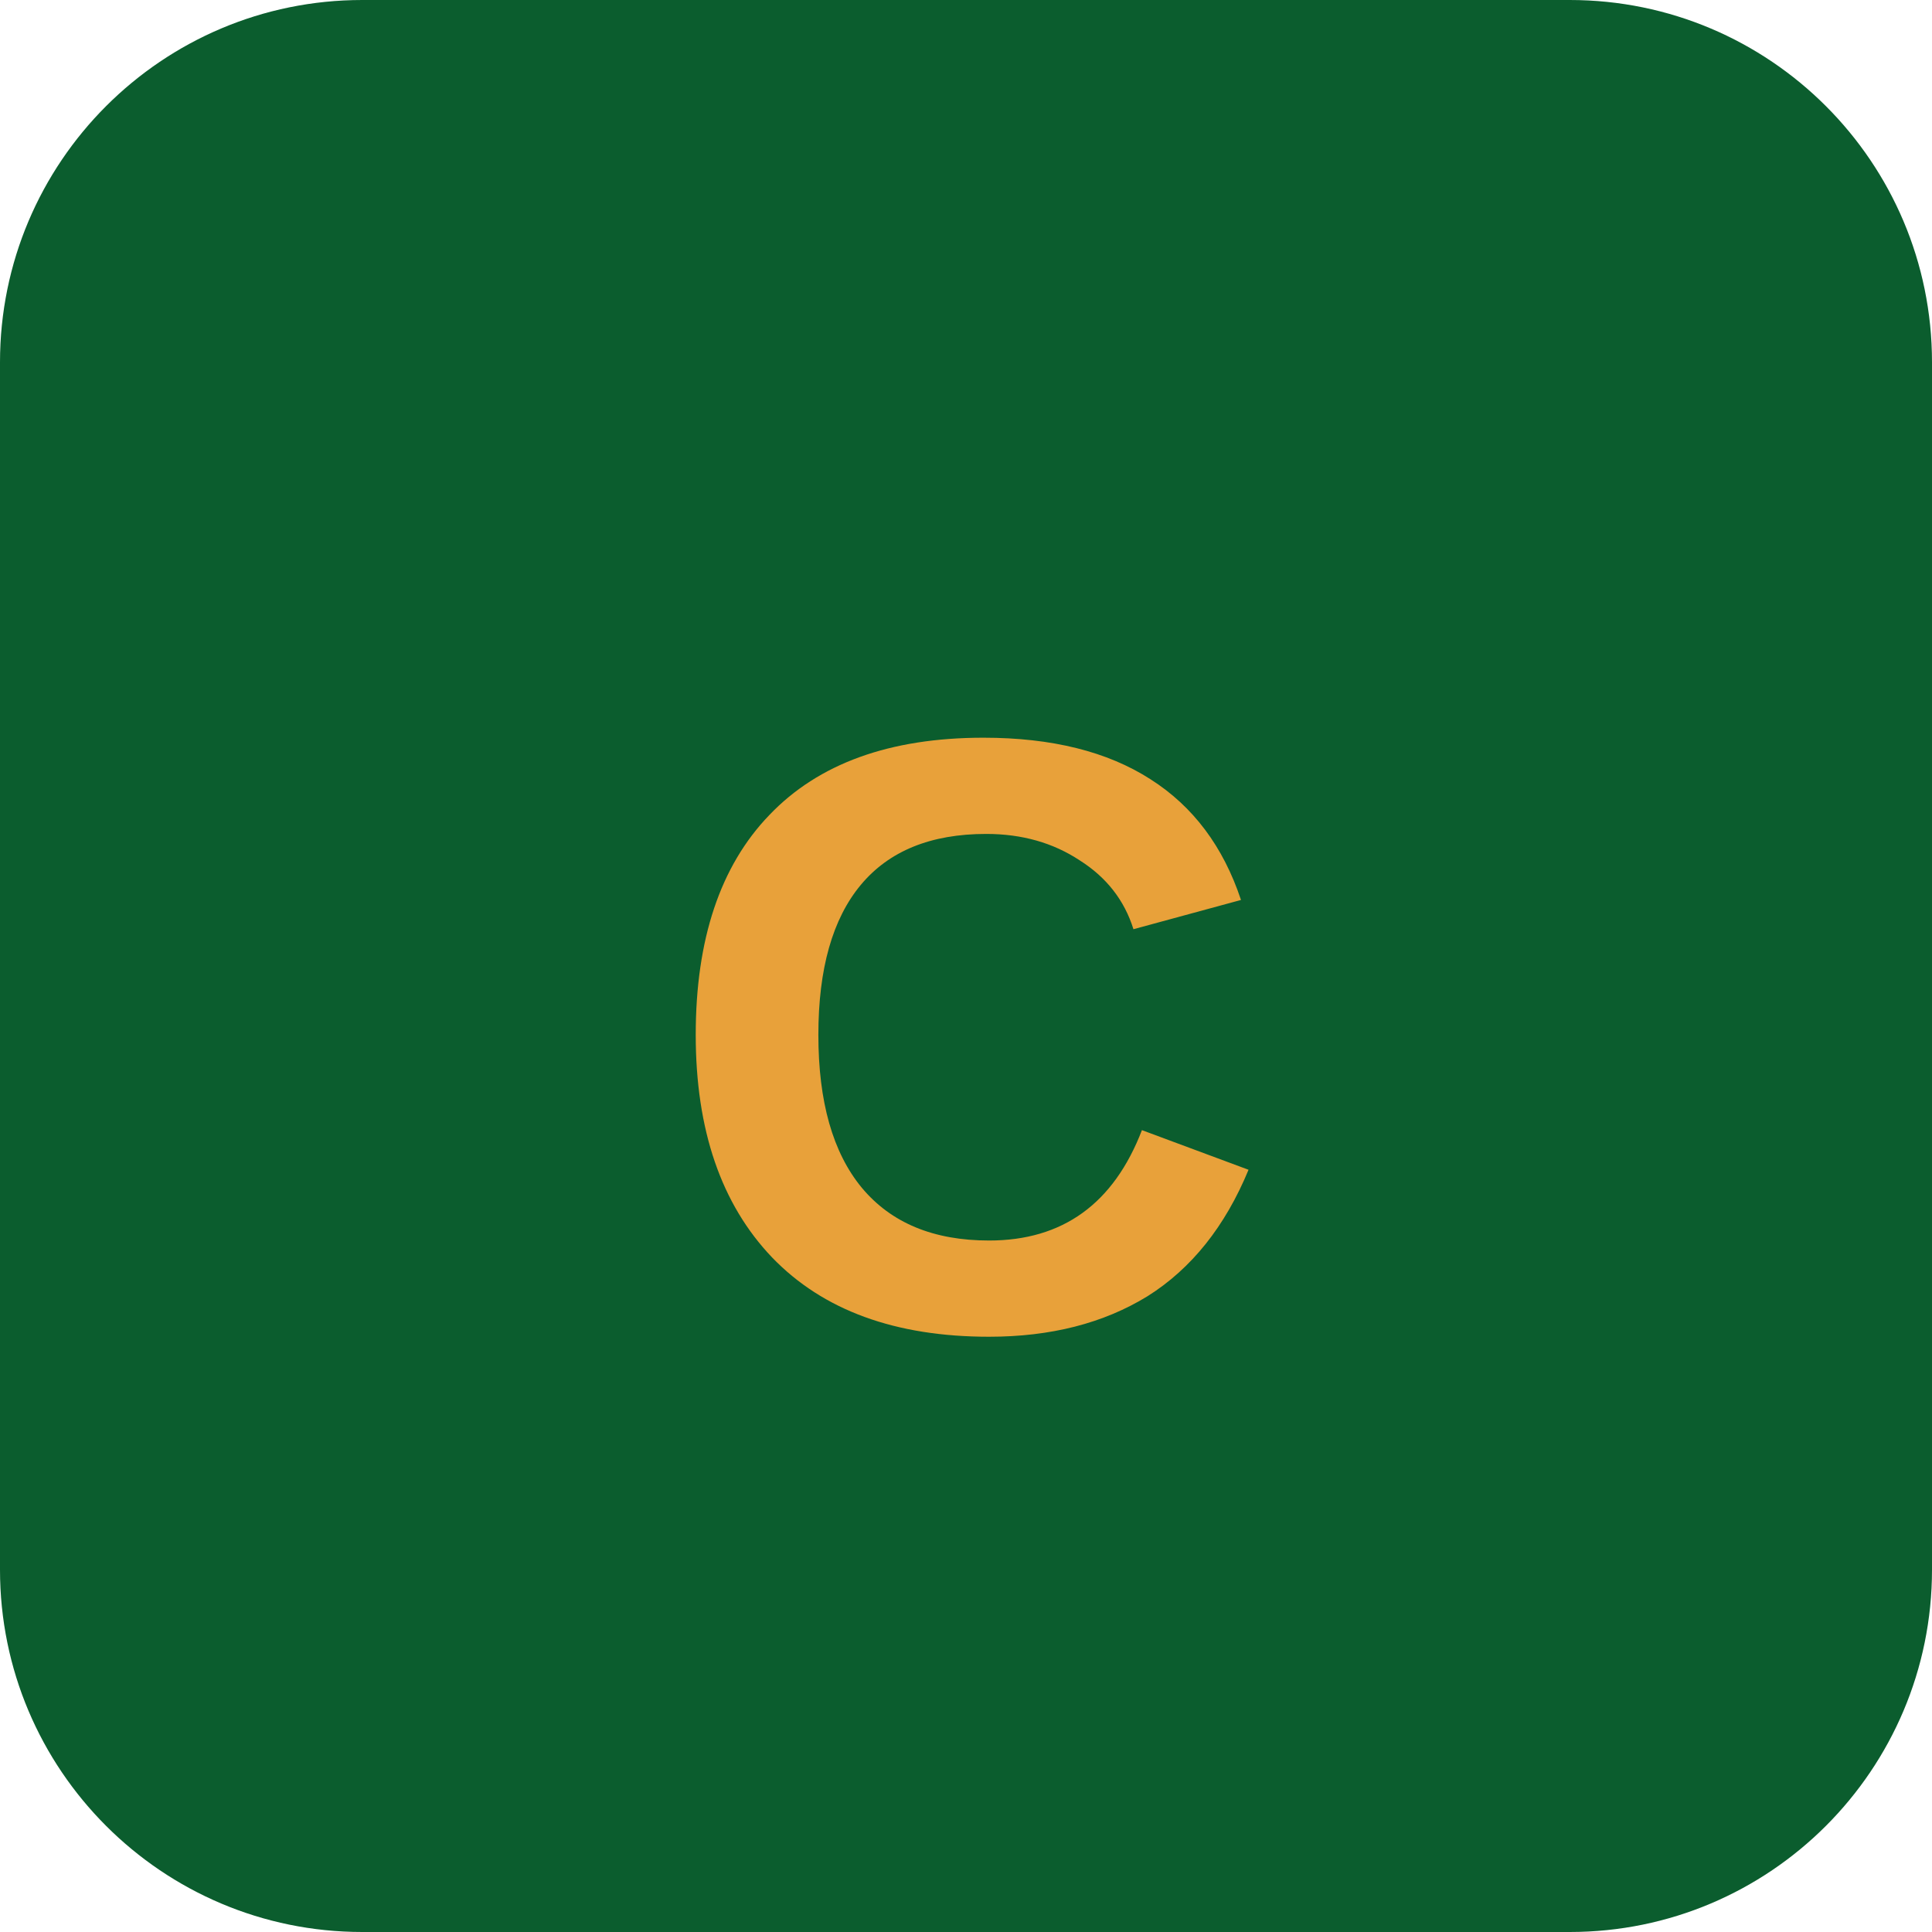
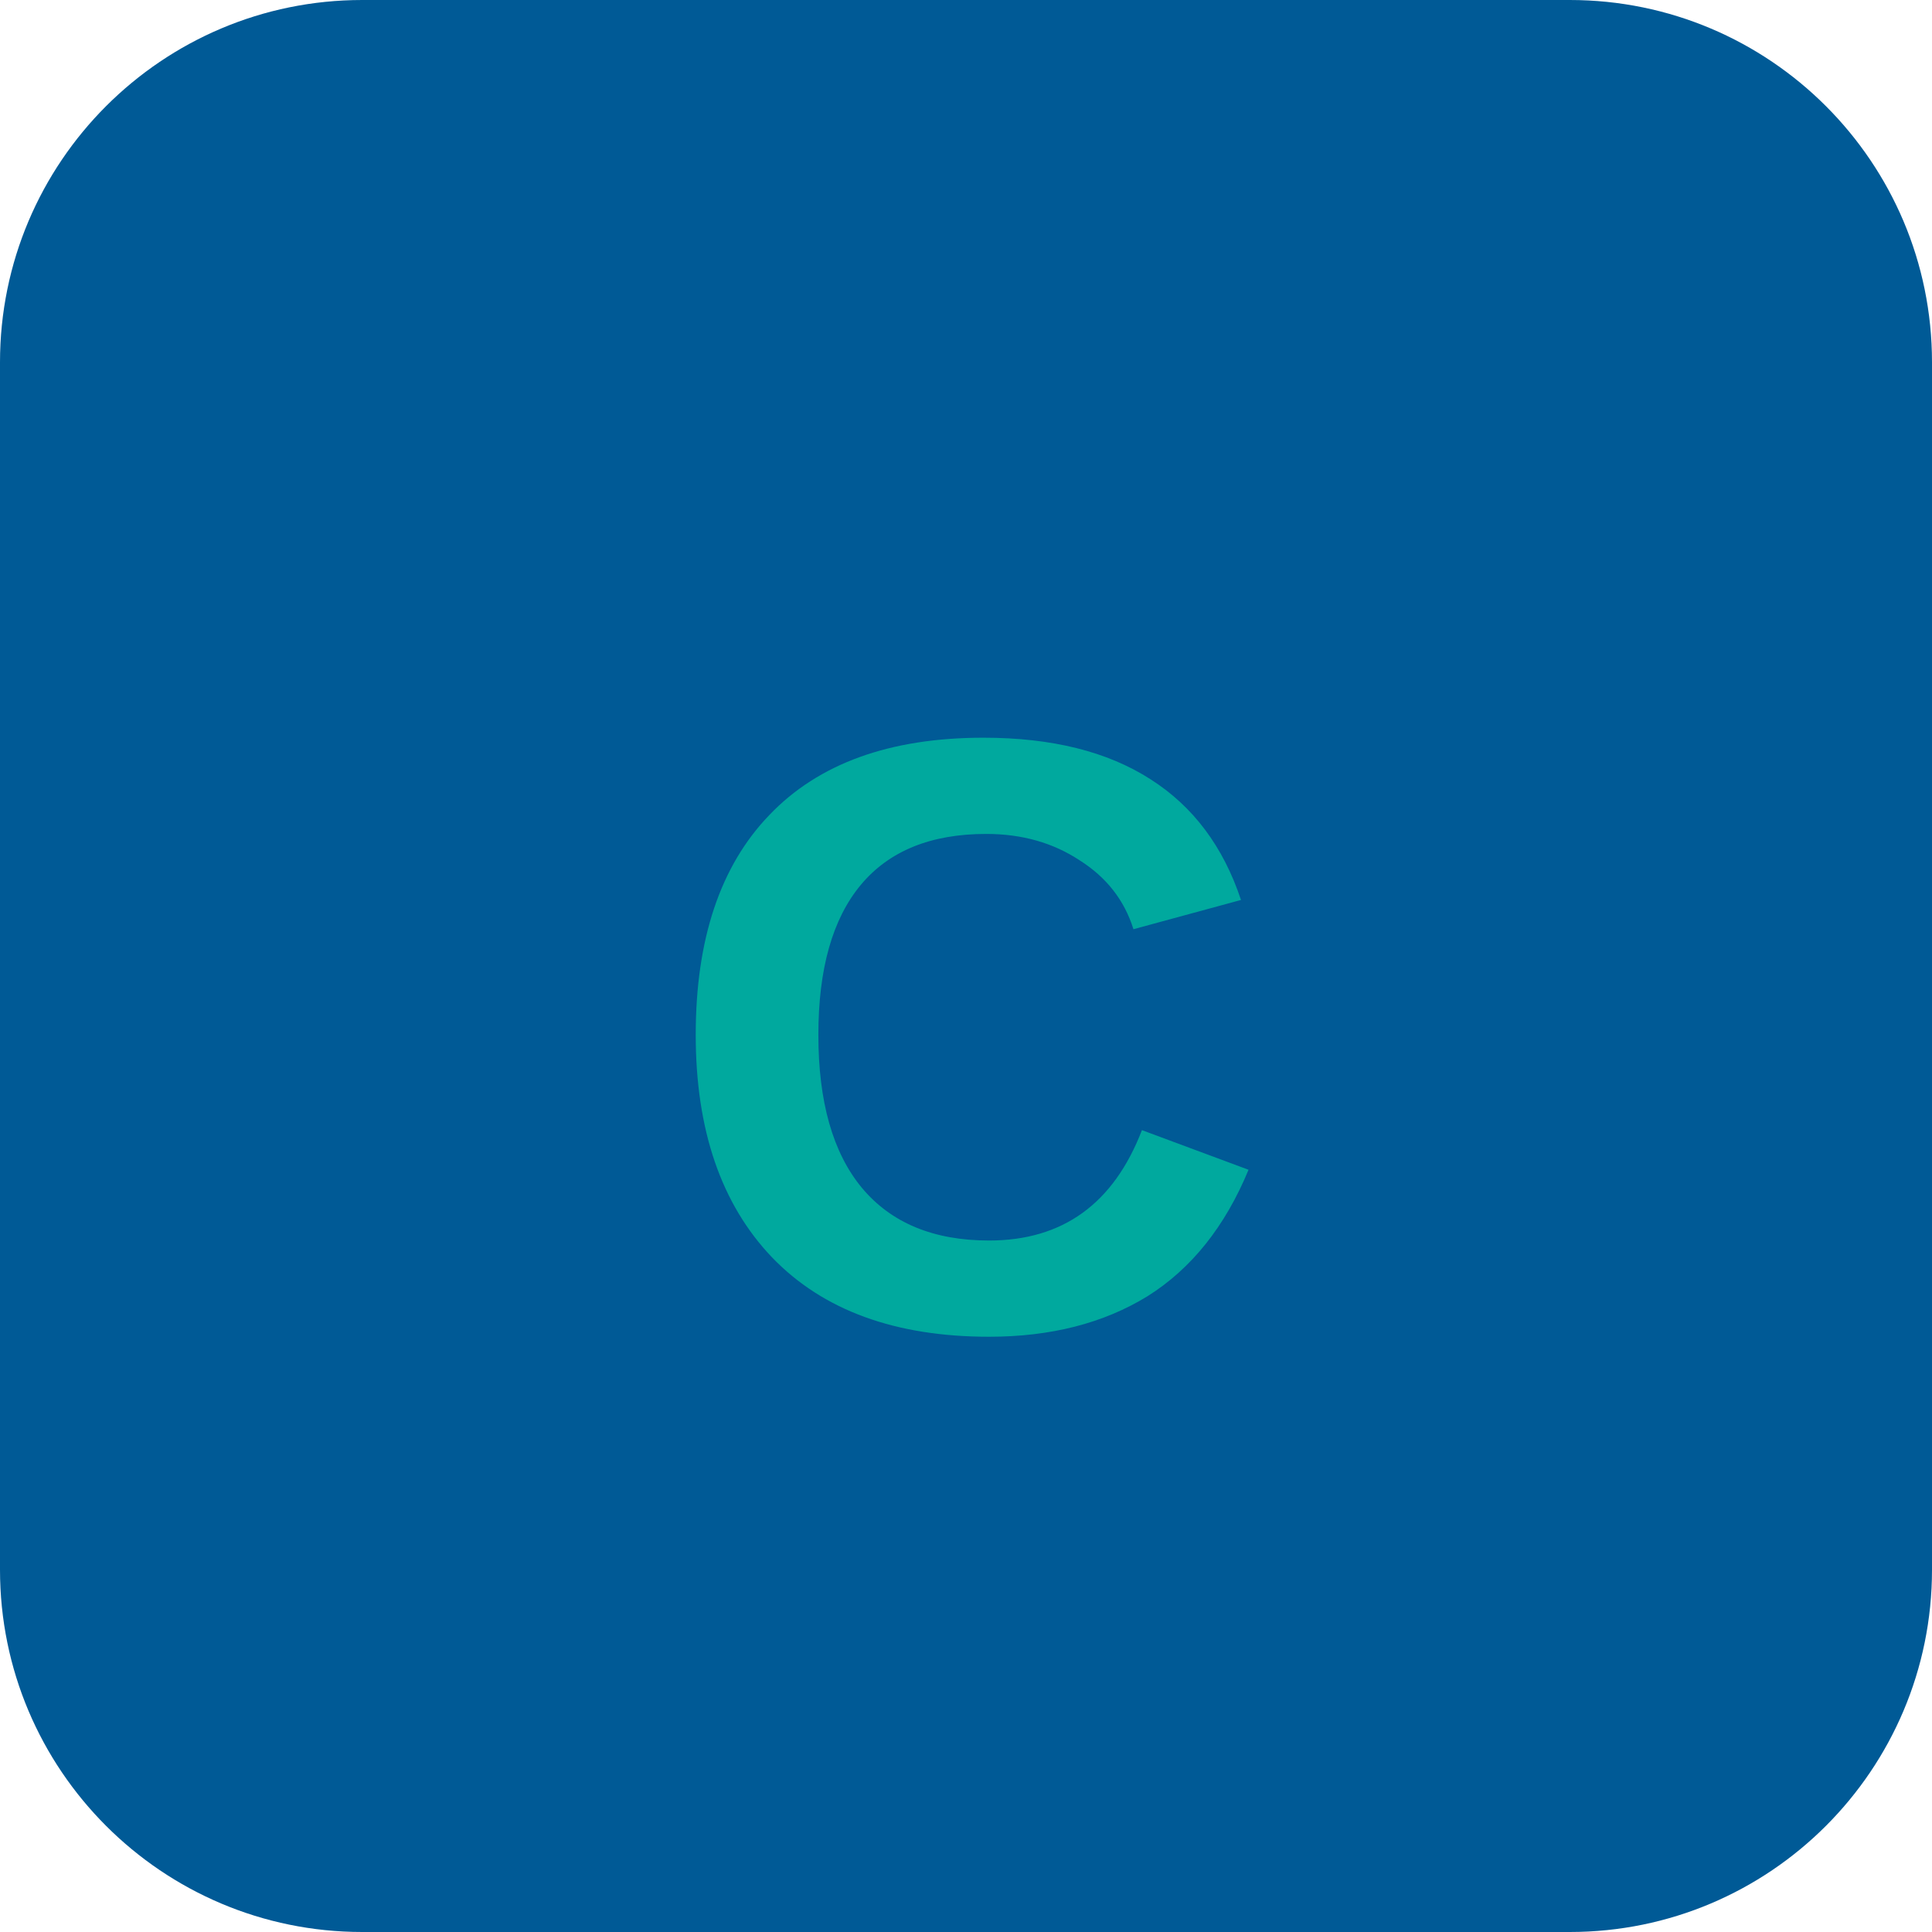
<svg xmlns="http://www.w3.org/2000/svg" viewBox="0 0 32 32">
-   <rect width="32" height="32" rx="6" fill="#0b5d2e" />
-   <text x="16" y="22" font-family="Arial, sans-serif" font-size="14" font-weight="700" fill="#e8a13a" text-anchor="middle">C</text>
+   <rect width="32" height="32" rx="6" fill="#005a96" />
+   <text x="16" y="22" font-family="Arial, sans-serif" font-size="14" font-weight="700" fill="#00a99e" text-anchor="middle">C</text>
</svg>
